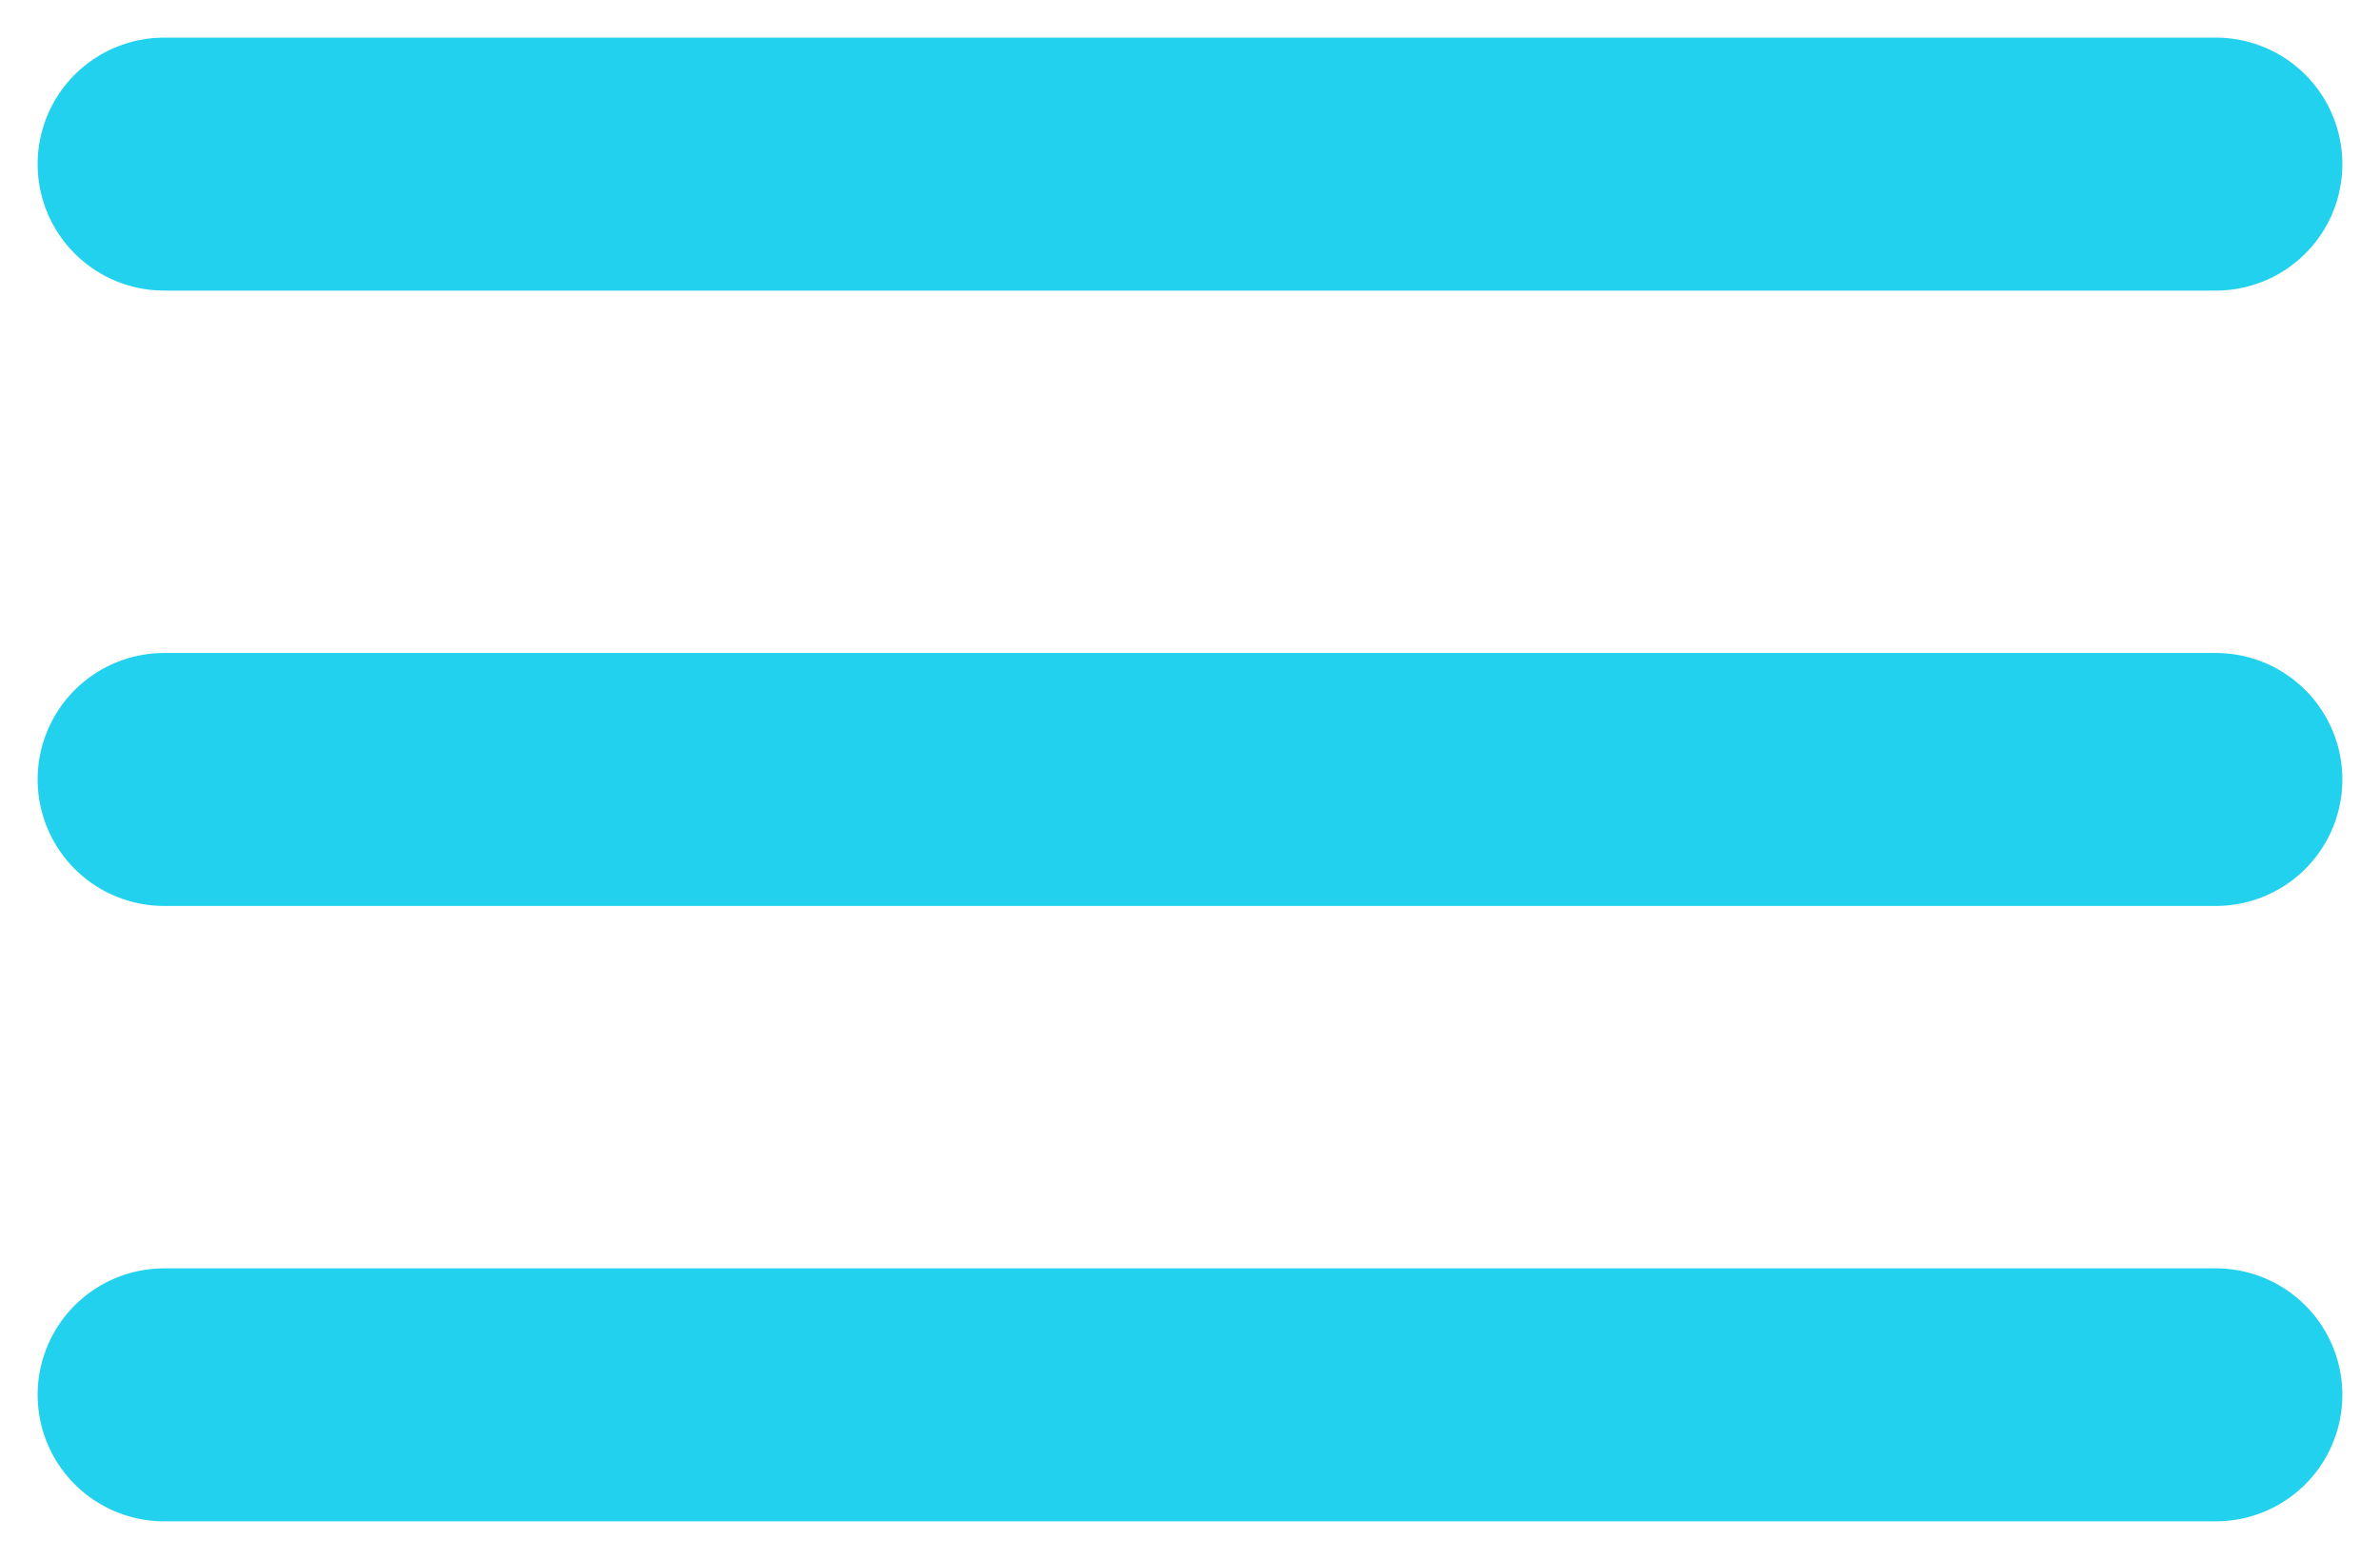
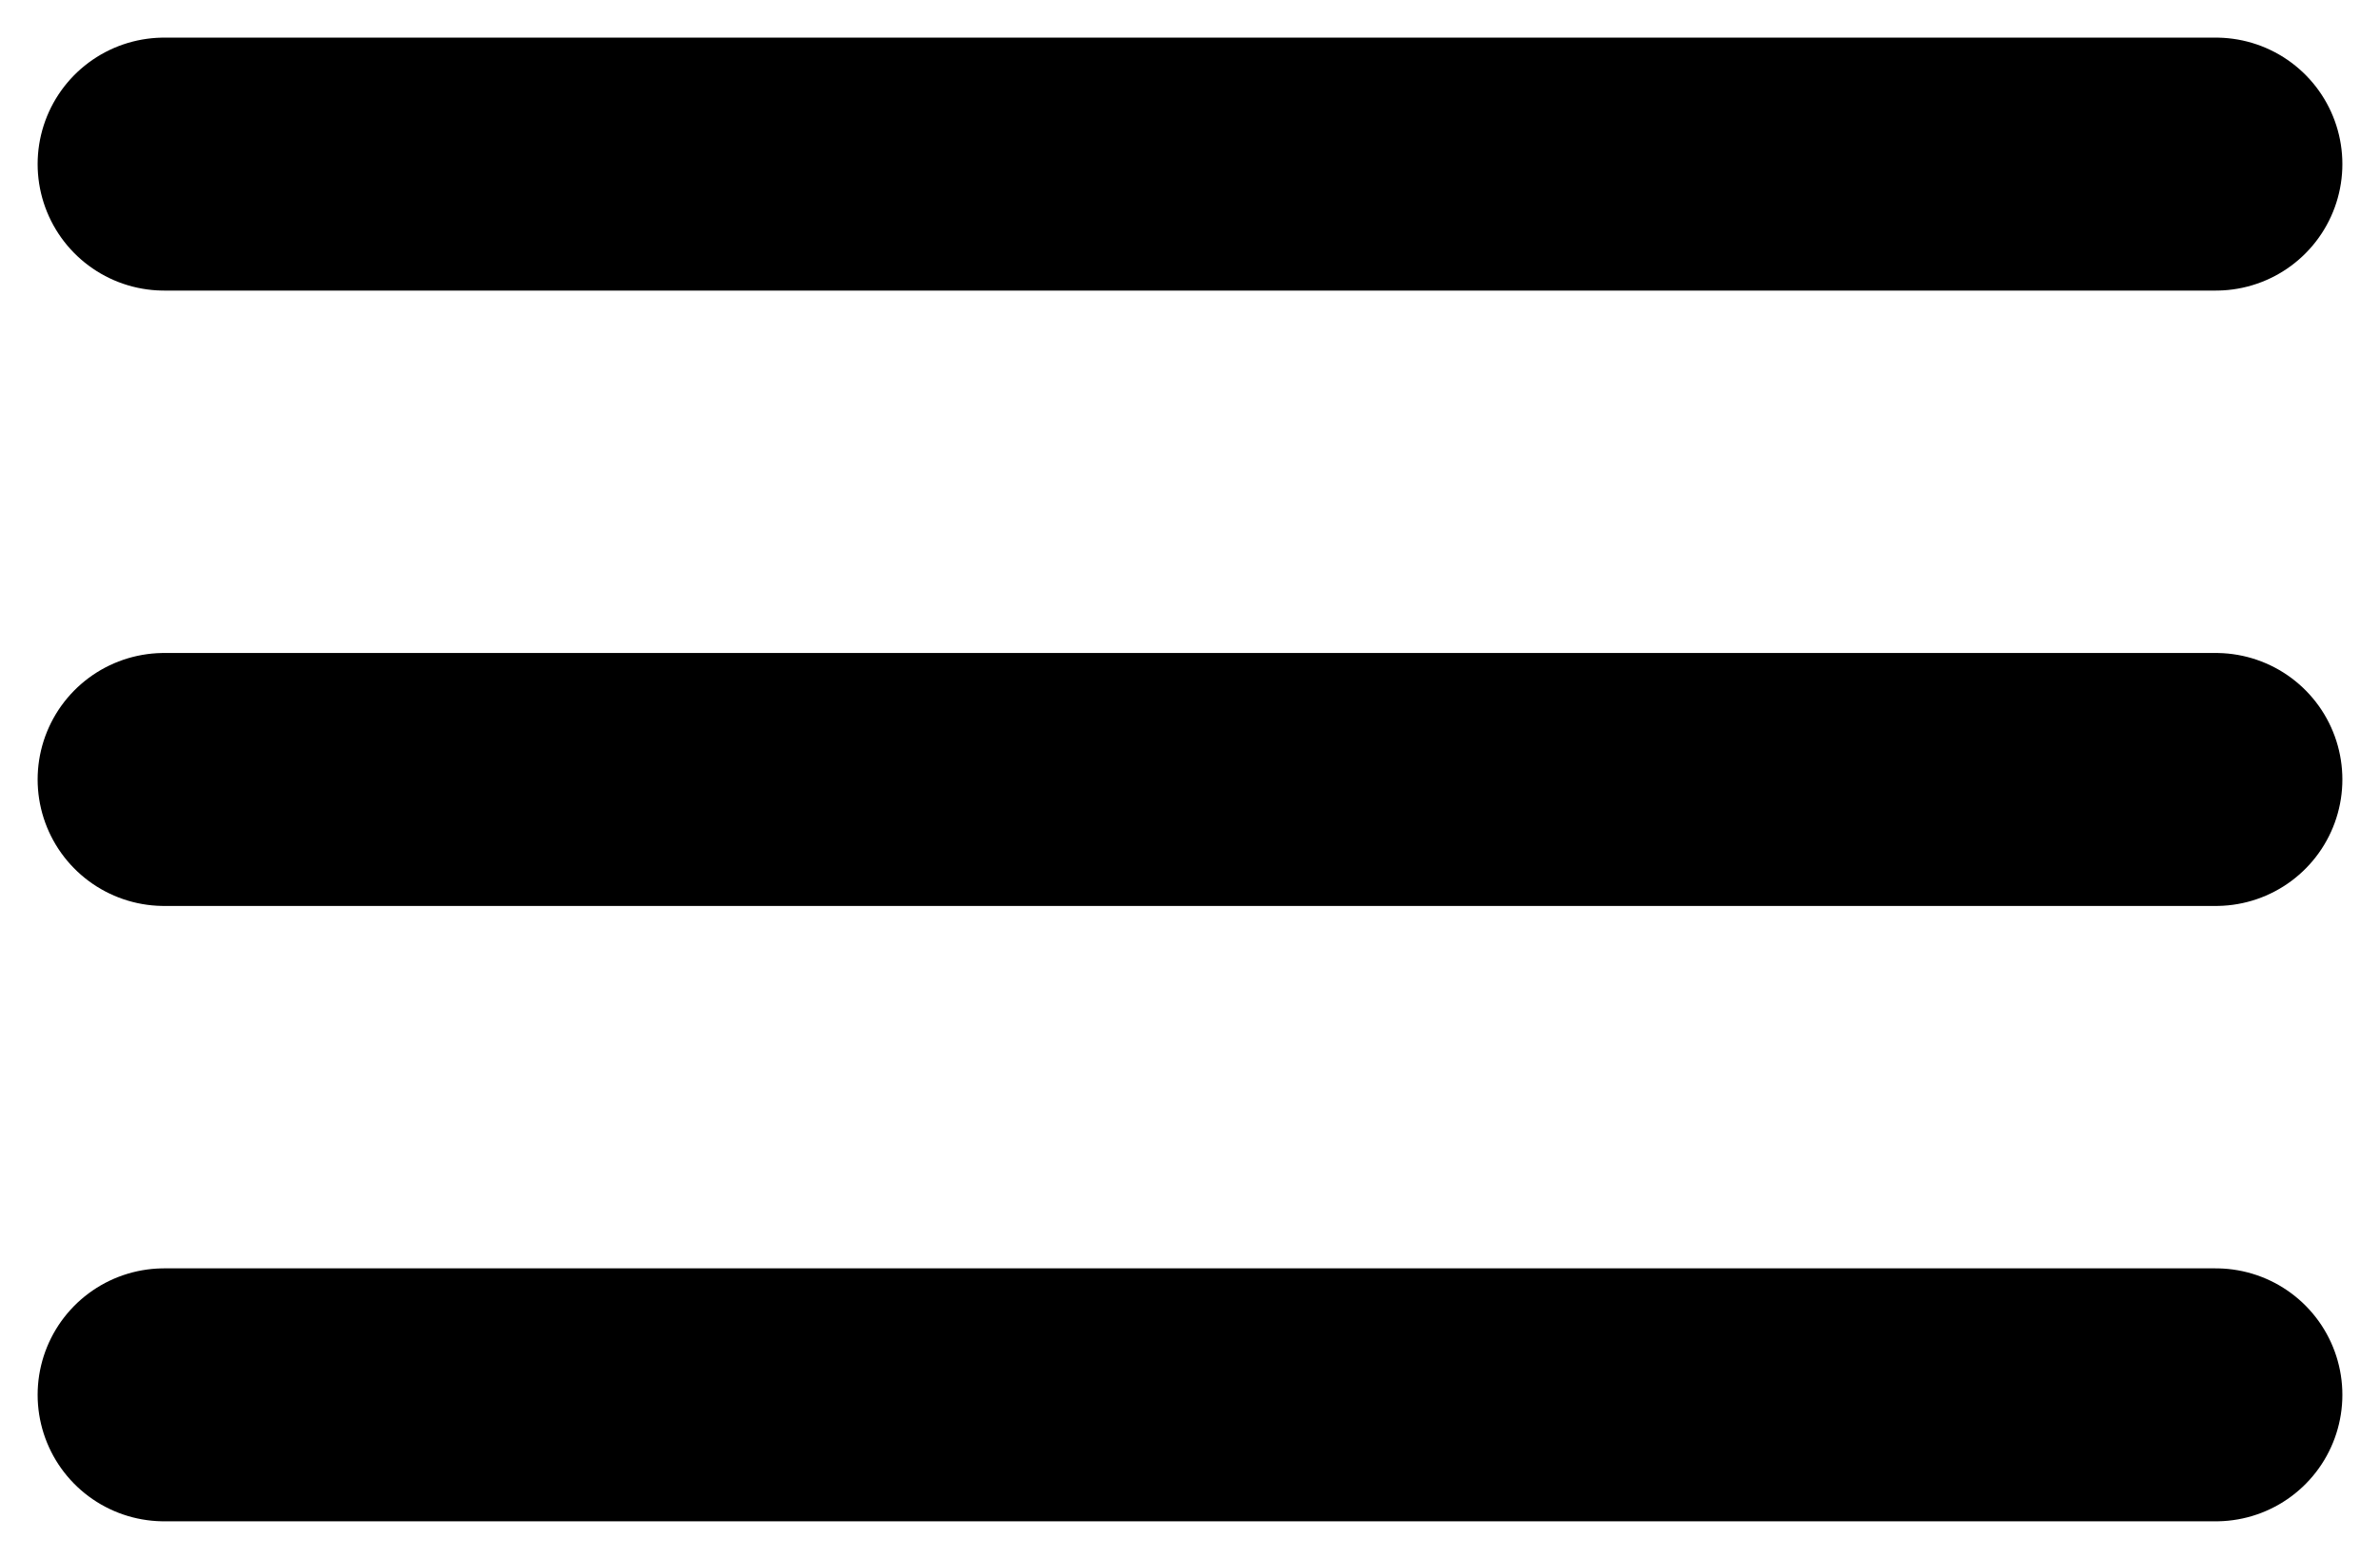
<svg xmlns="http://www.w3.org/2000/svg" width="29" height="19" viewBox="0 0 29 19" fill="none">
-   <path d="M2 17H27M2 2H27H2ZM2 9.5H27H2Z" stroke="#22D1EE" stroke-width="3.083" stroke-linecap="round" stroke-linejoin="round" />
+   <path d="M2 17H27M2 2H27H2ZM2 9.5H27H2Z" stroke="black" stroke-width="3.083" stroke-linecap="round" stroke-linejoin="round" />
</svg>
